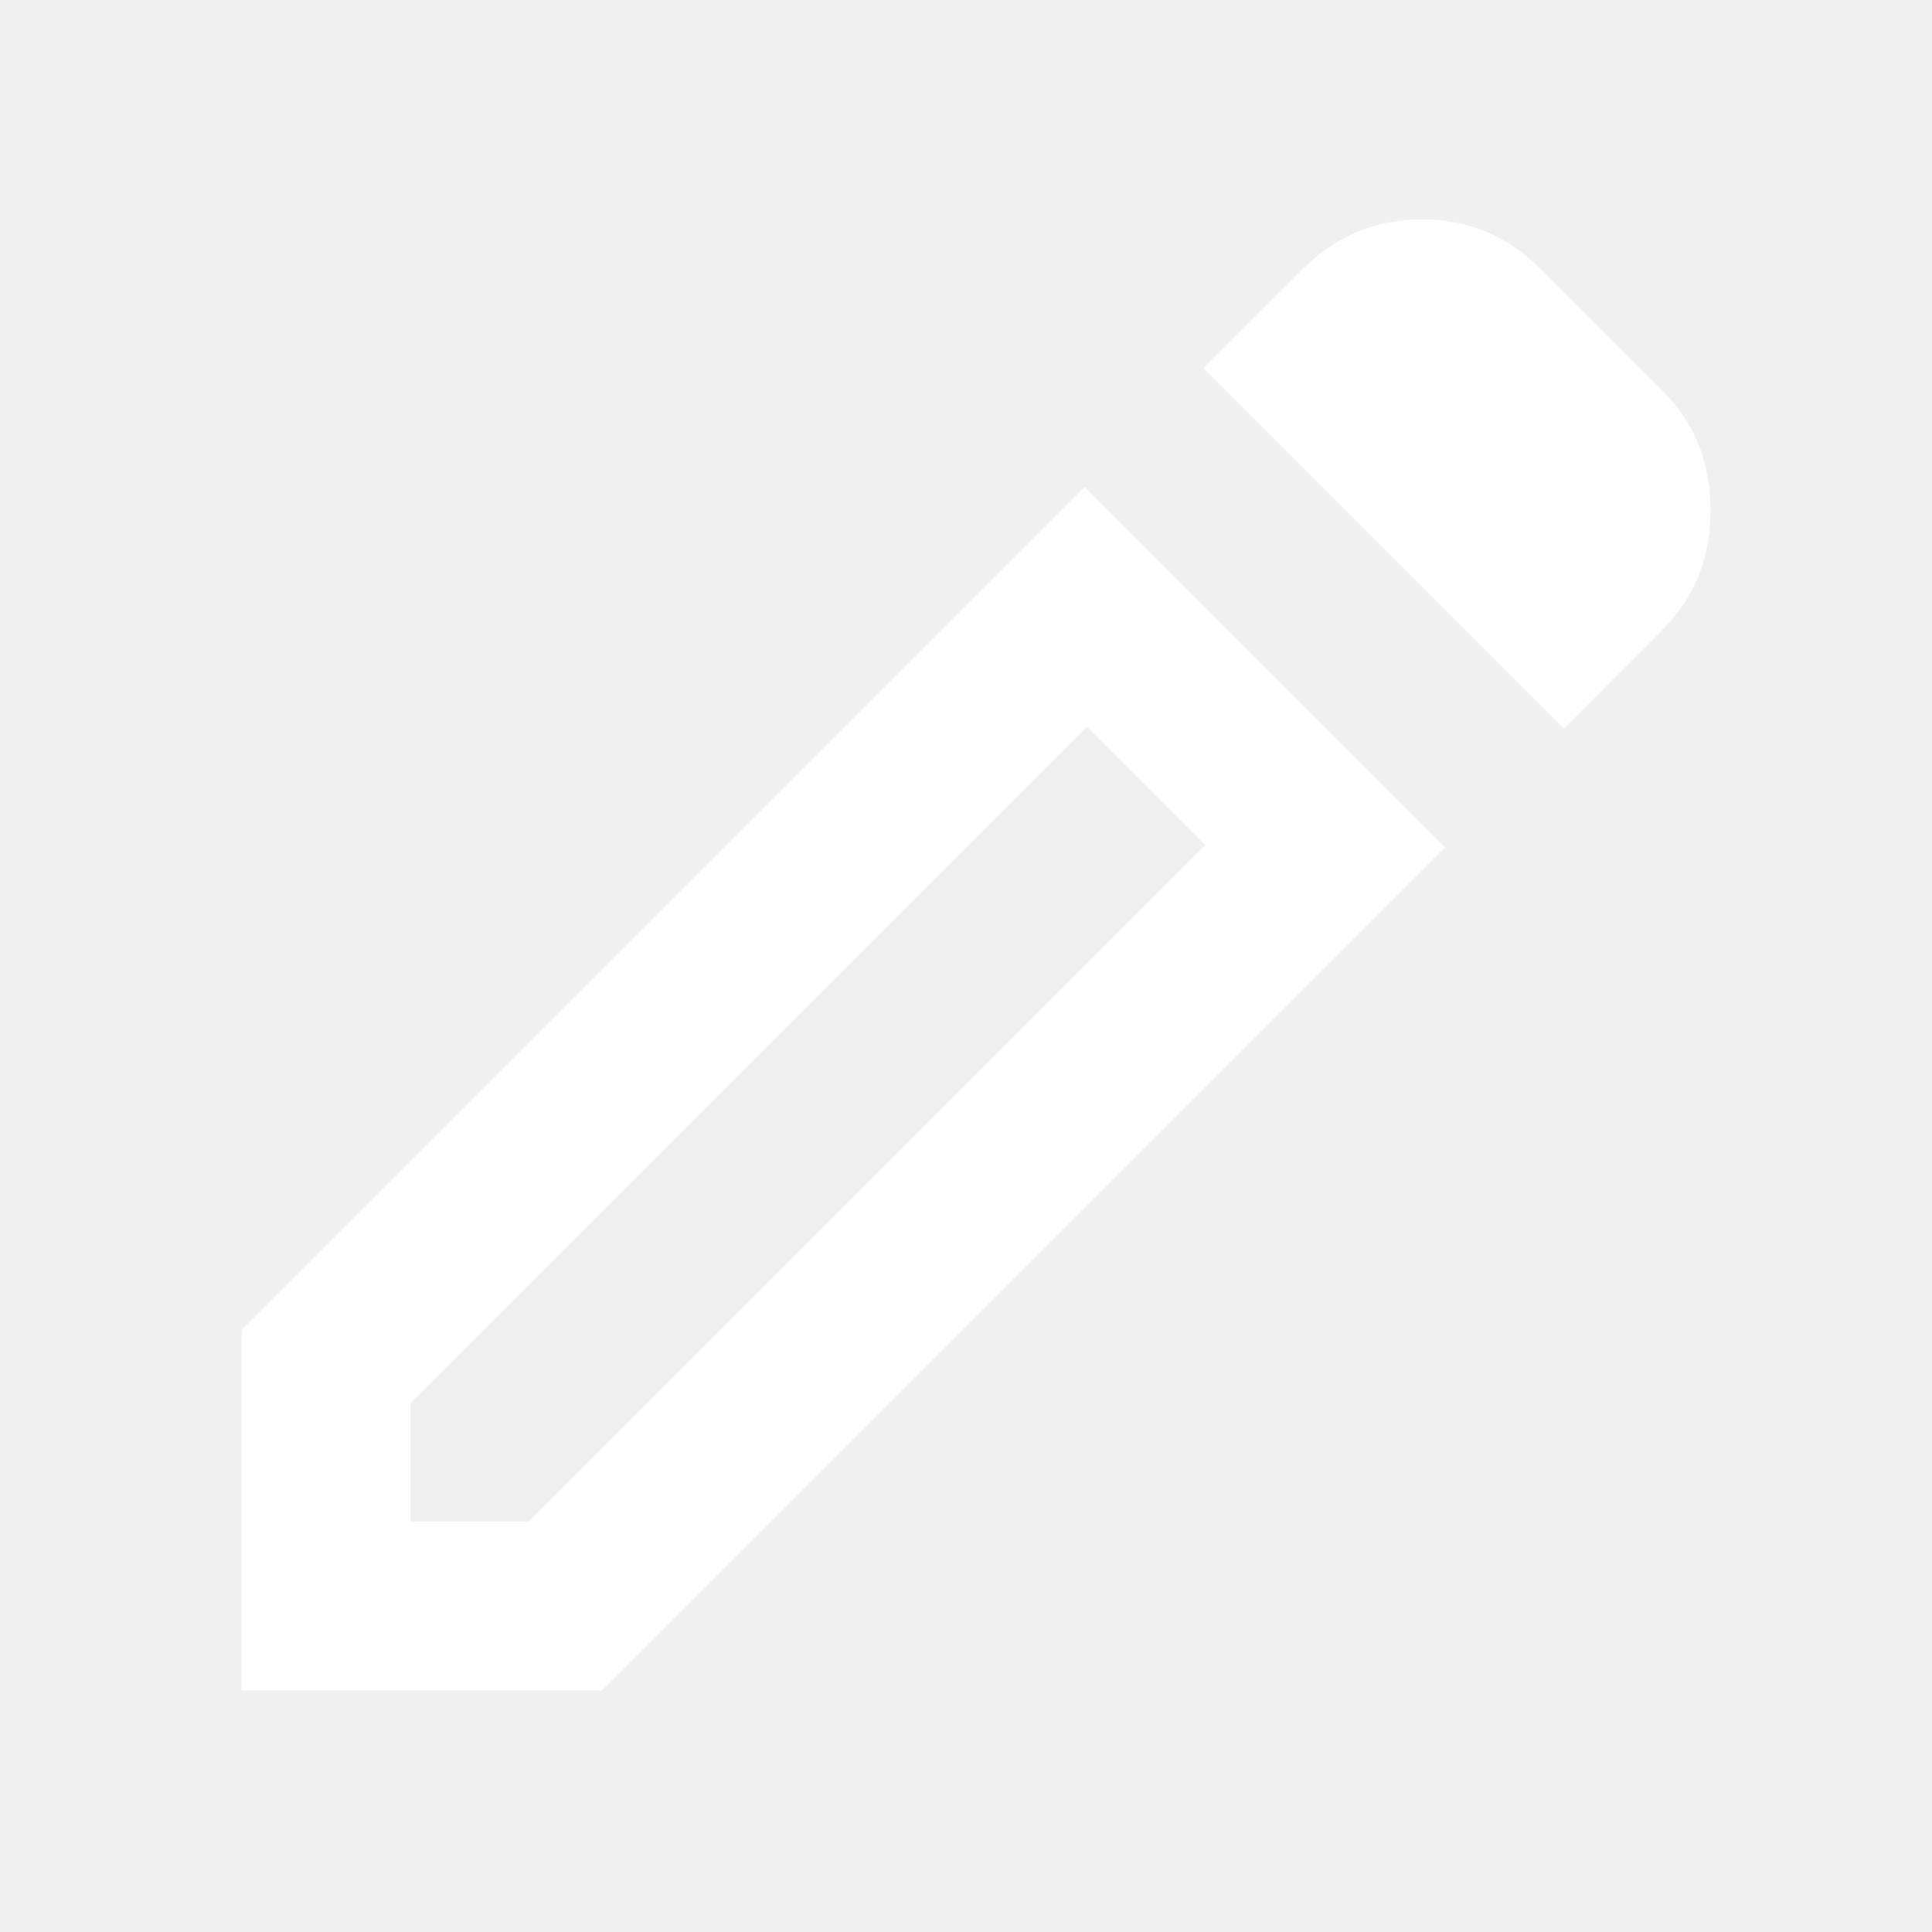
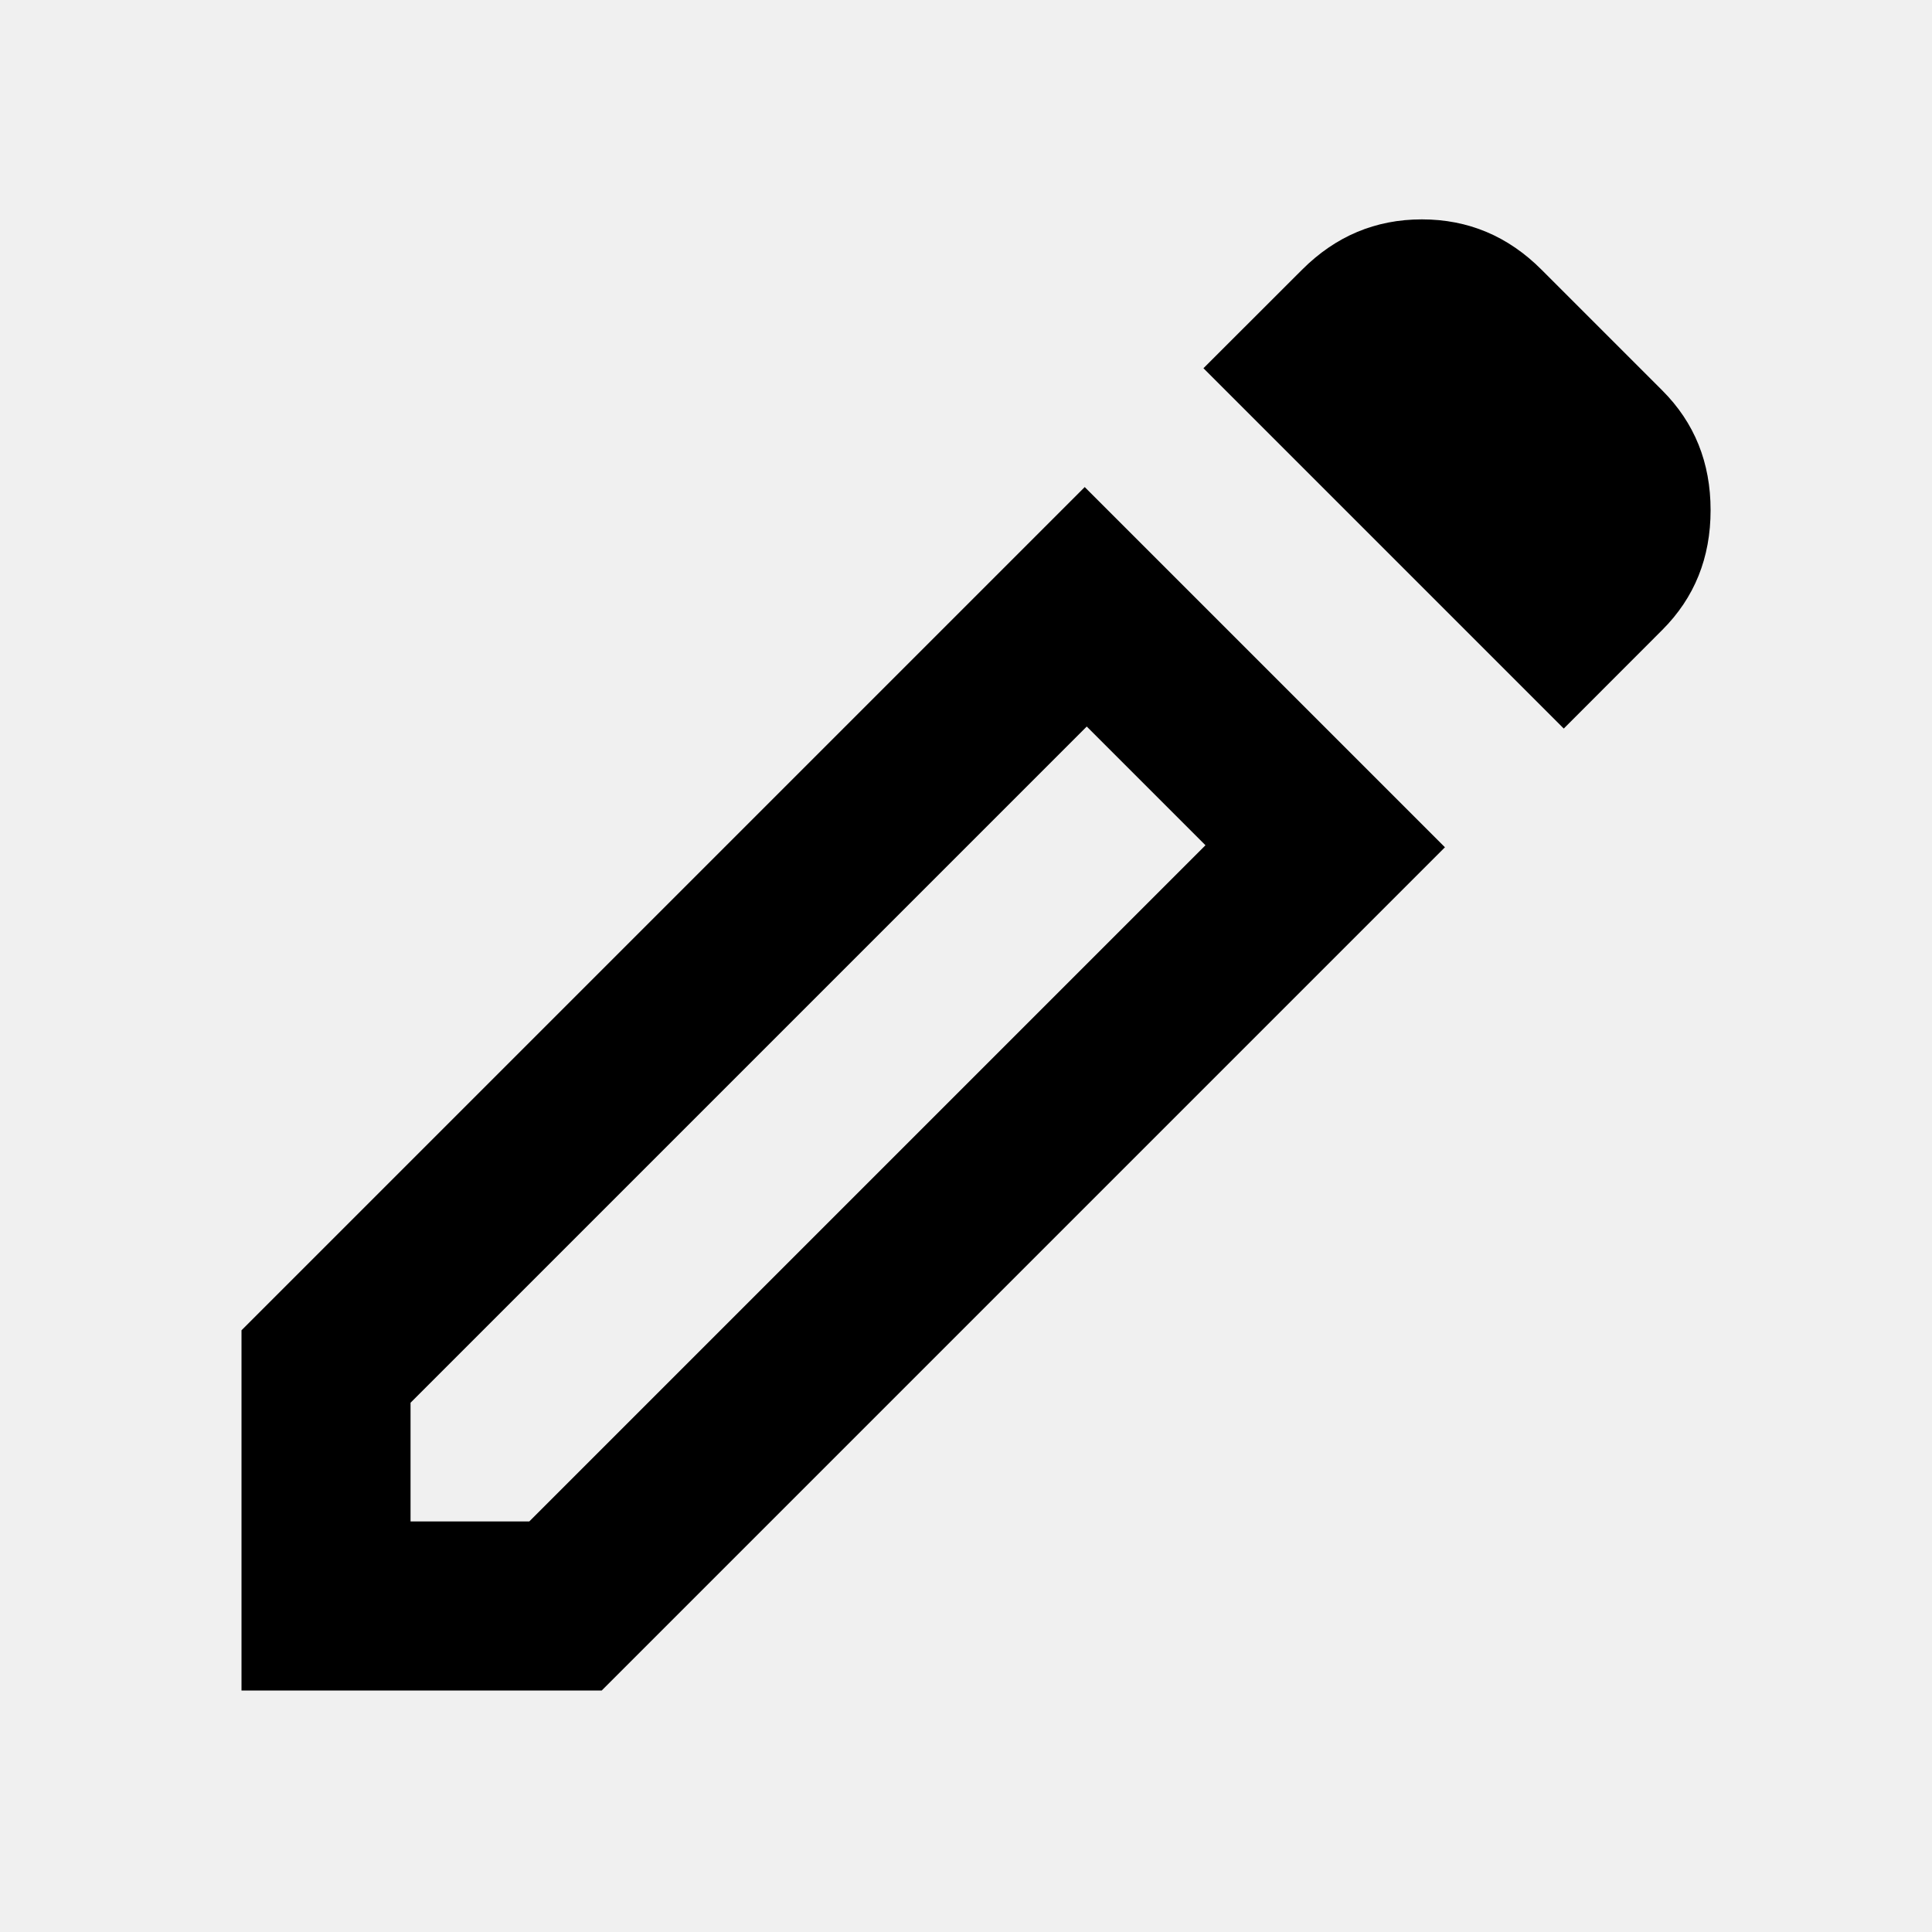
<svg xmlns="http://www.w3.org/2000/svg" height="20" width="20" version="1.1" id="svg4">
  <defs id="defs8" />
-   <path d="M4.25 15.75h1.229l7-7-1.229-1.229-7 7Zm11.938-8.208-3.73-3.73 1.021-1.02q.521-.521 1.24-.521t1.239.521l1.25 1.25q.5.5.5 1.239 0 .74-.5 1.24Zm-1.23 1.229L6.229 17.5H2.5v-3.729l8.729-8.729Zm-3.083-.625-.625-.625 1.229 1.229Z" id="path2" style="fill:#ffffff" />
+   <path d="M4.25 15.75h1.229l7-7-1.229-1.229-7 7Zm11.938-8.208-3.73-3.73 1.021-1.02q.521-.521 1.24-.521t1.239.521l1.25 1.25q.5.5.5 1.239 0 .74-.5 1.24Zm-1.23 1.229L6.229 17.5H2.5v-3.729l8.729-8.729Zm-3.083-.625-.625-.625 1.229 1.229Z" id="path2" style="fill:%s" />
</svg>
